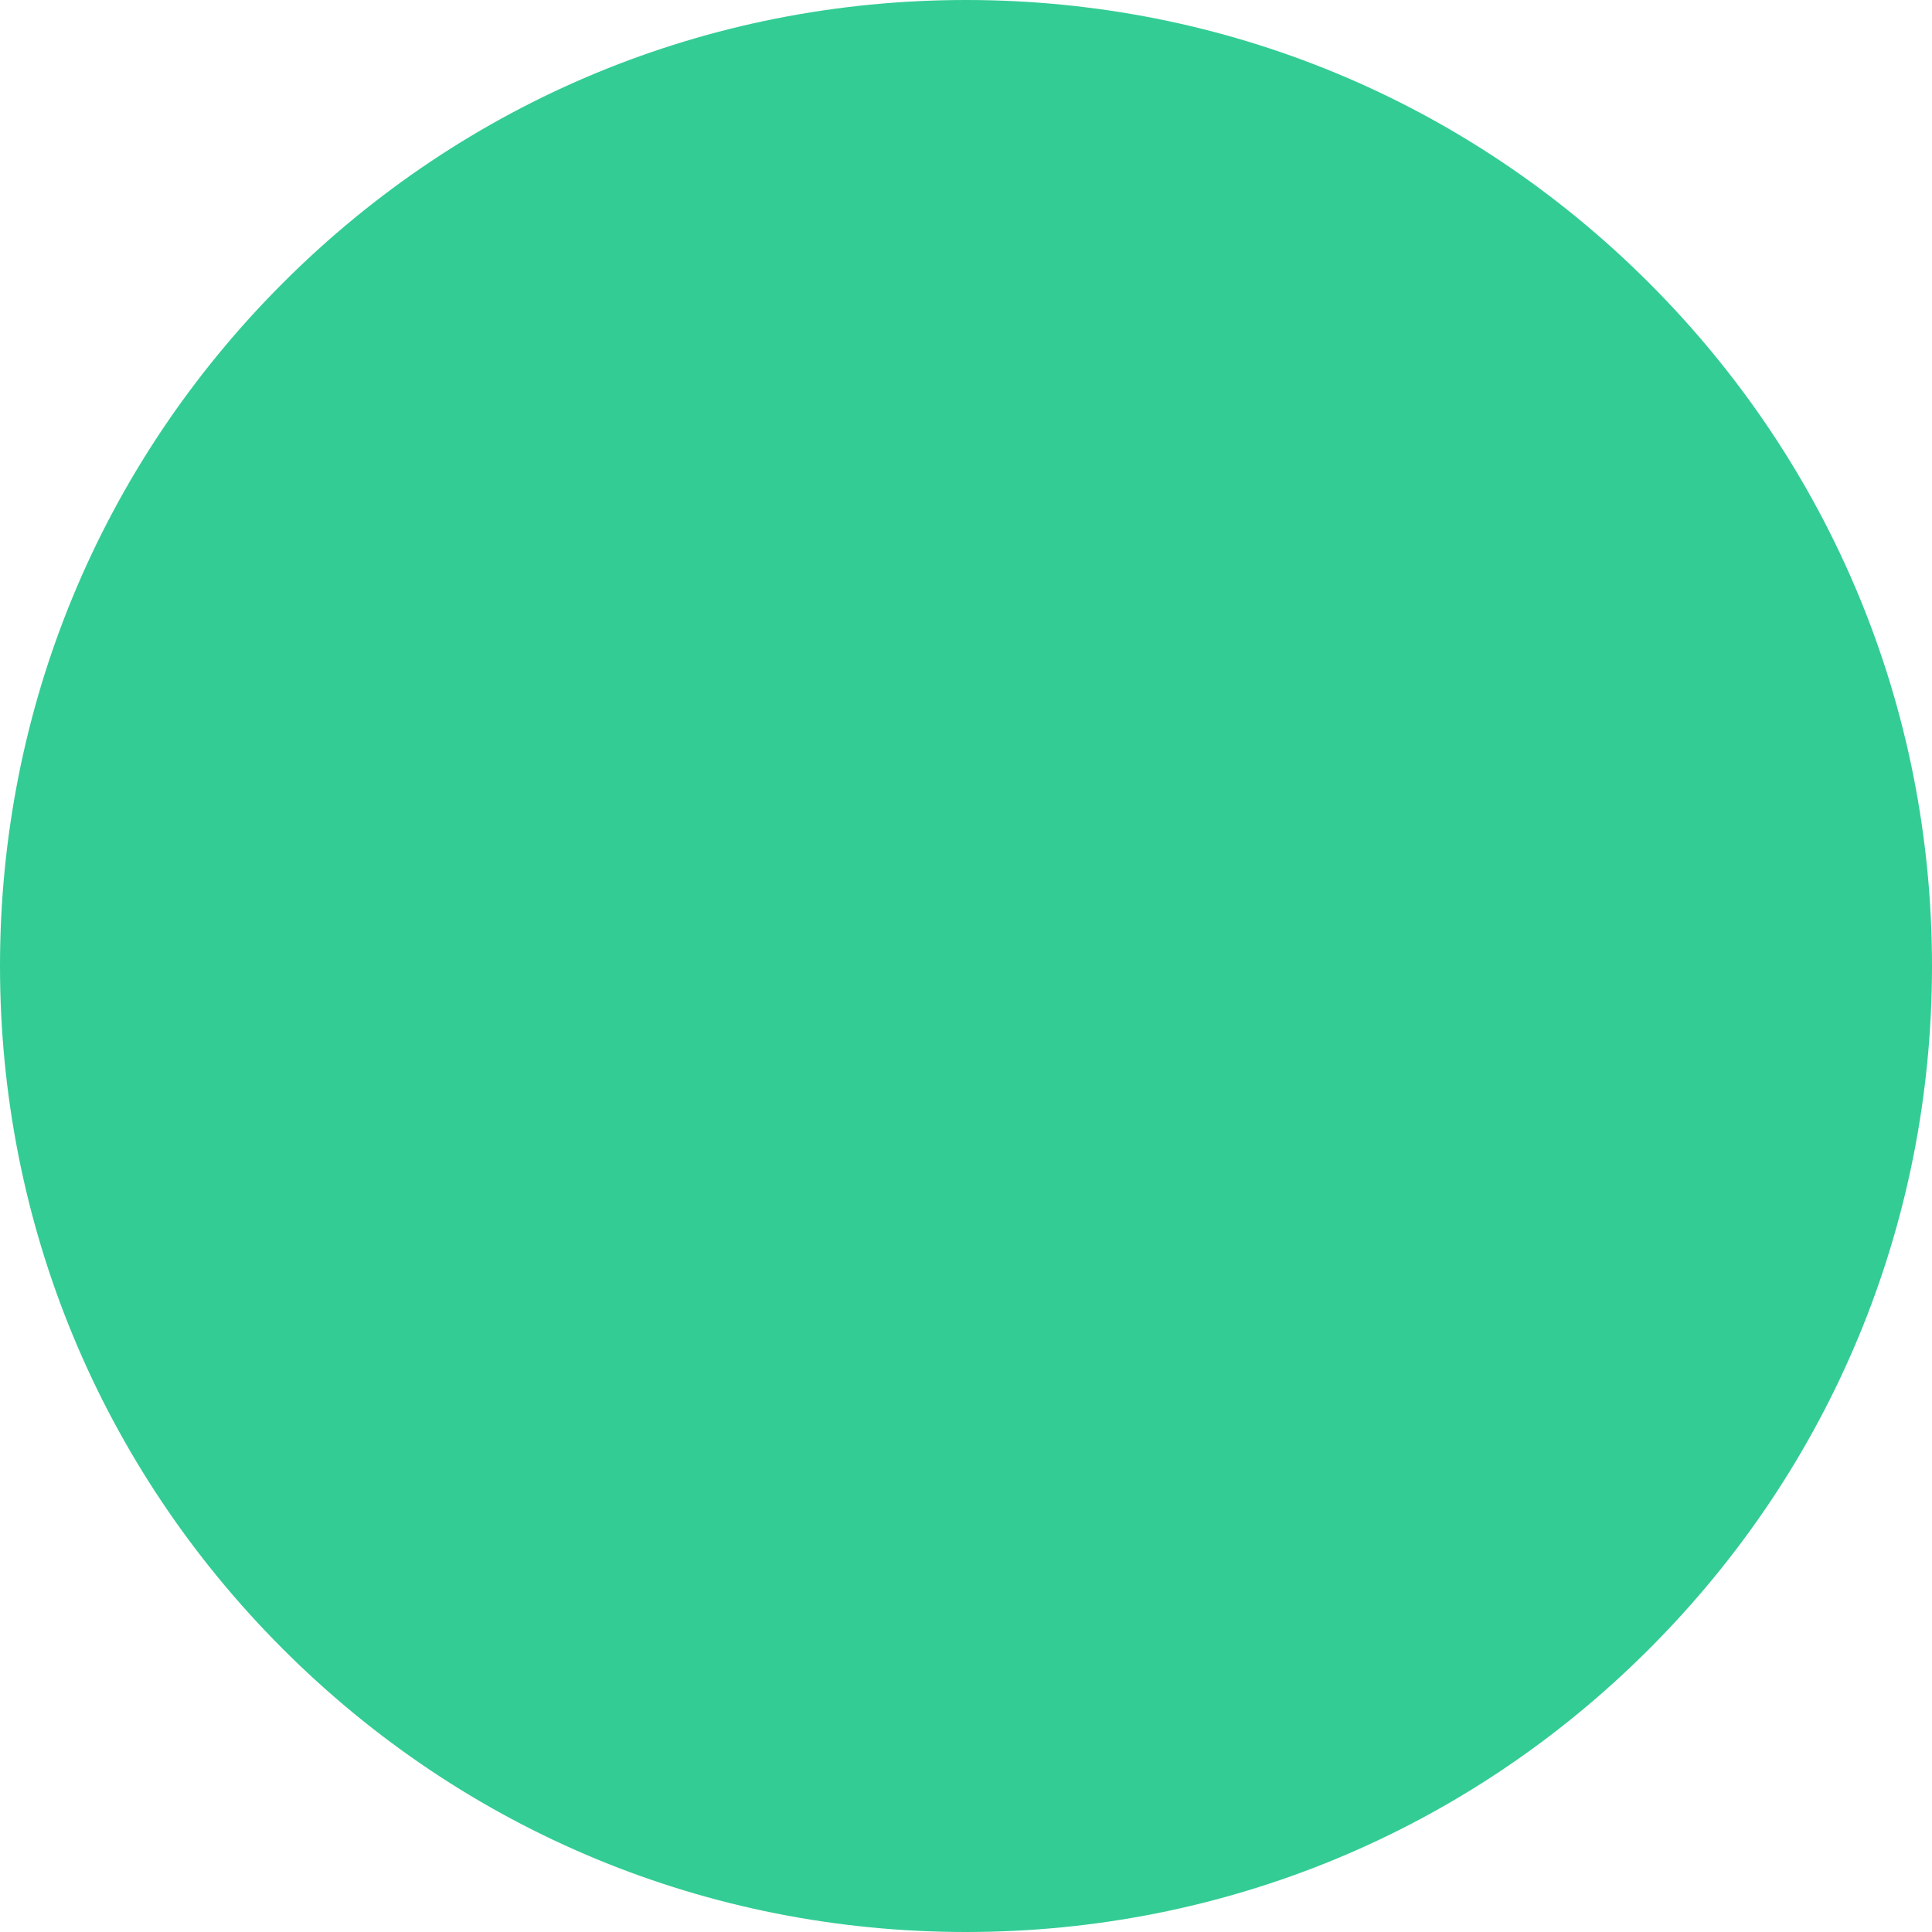
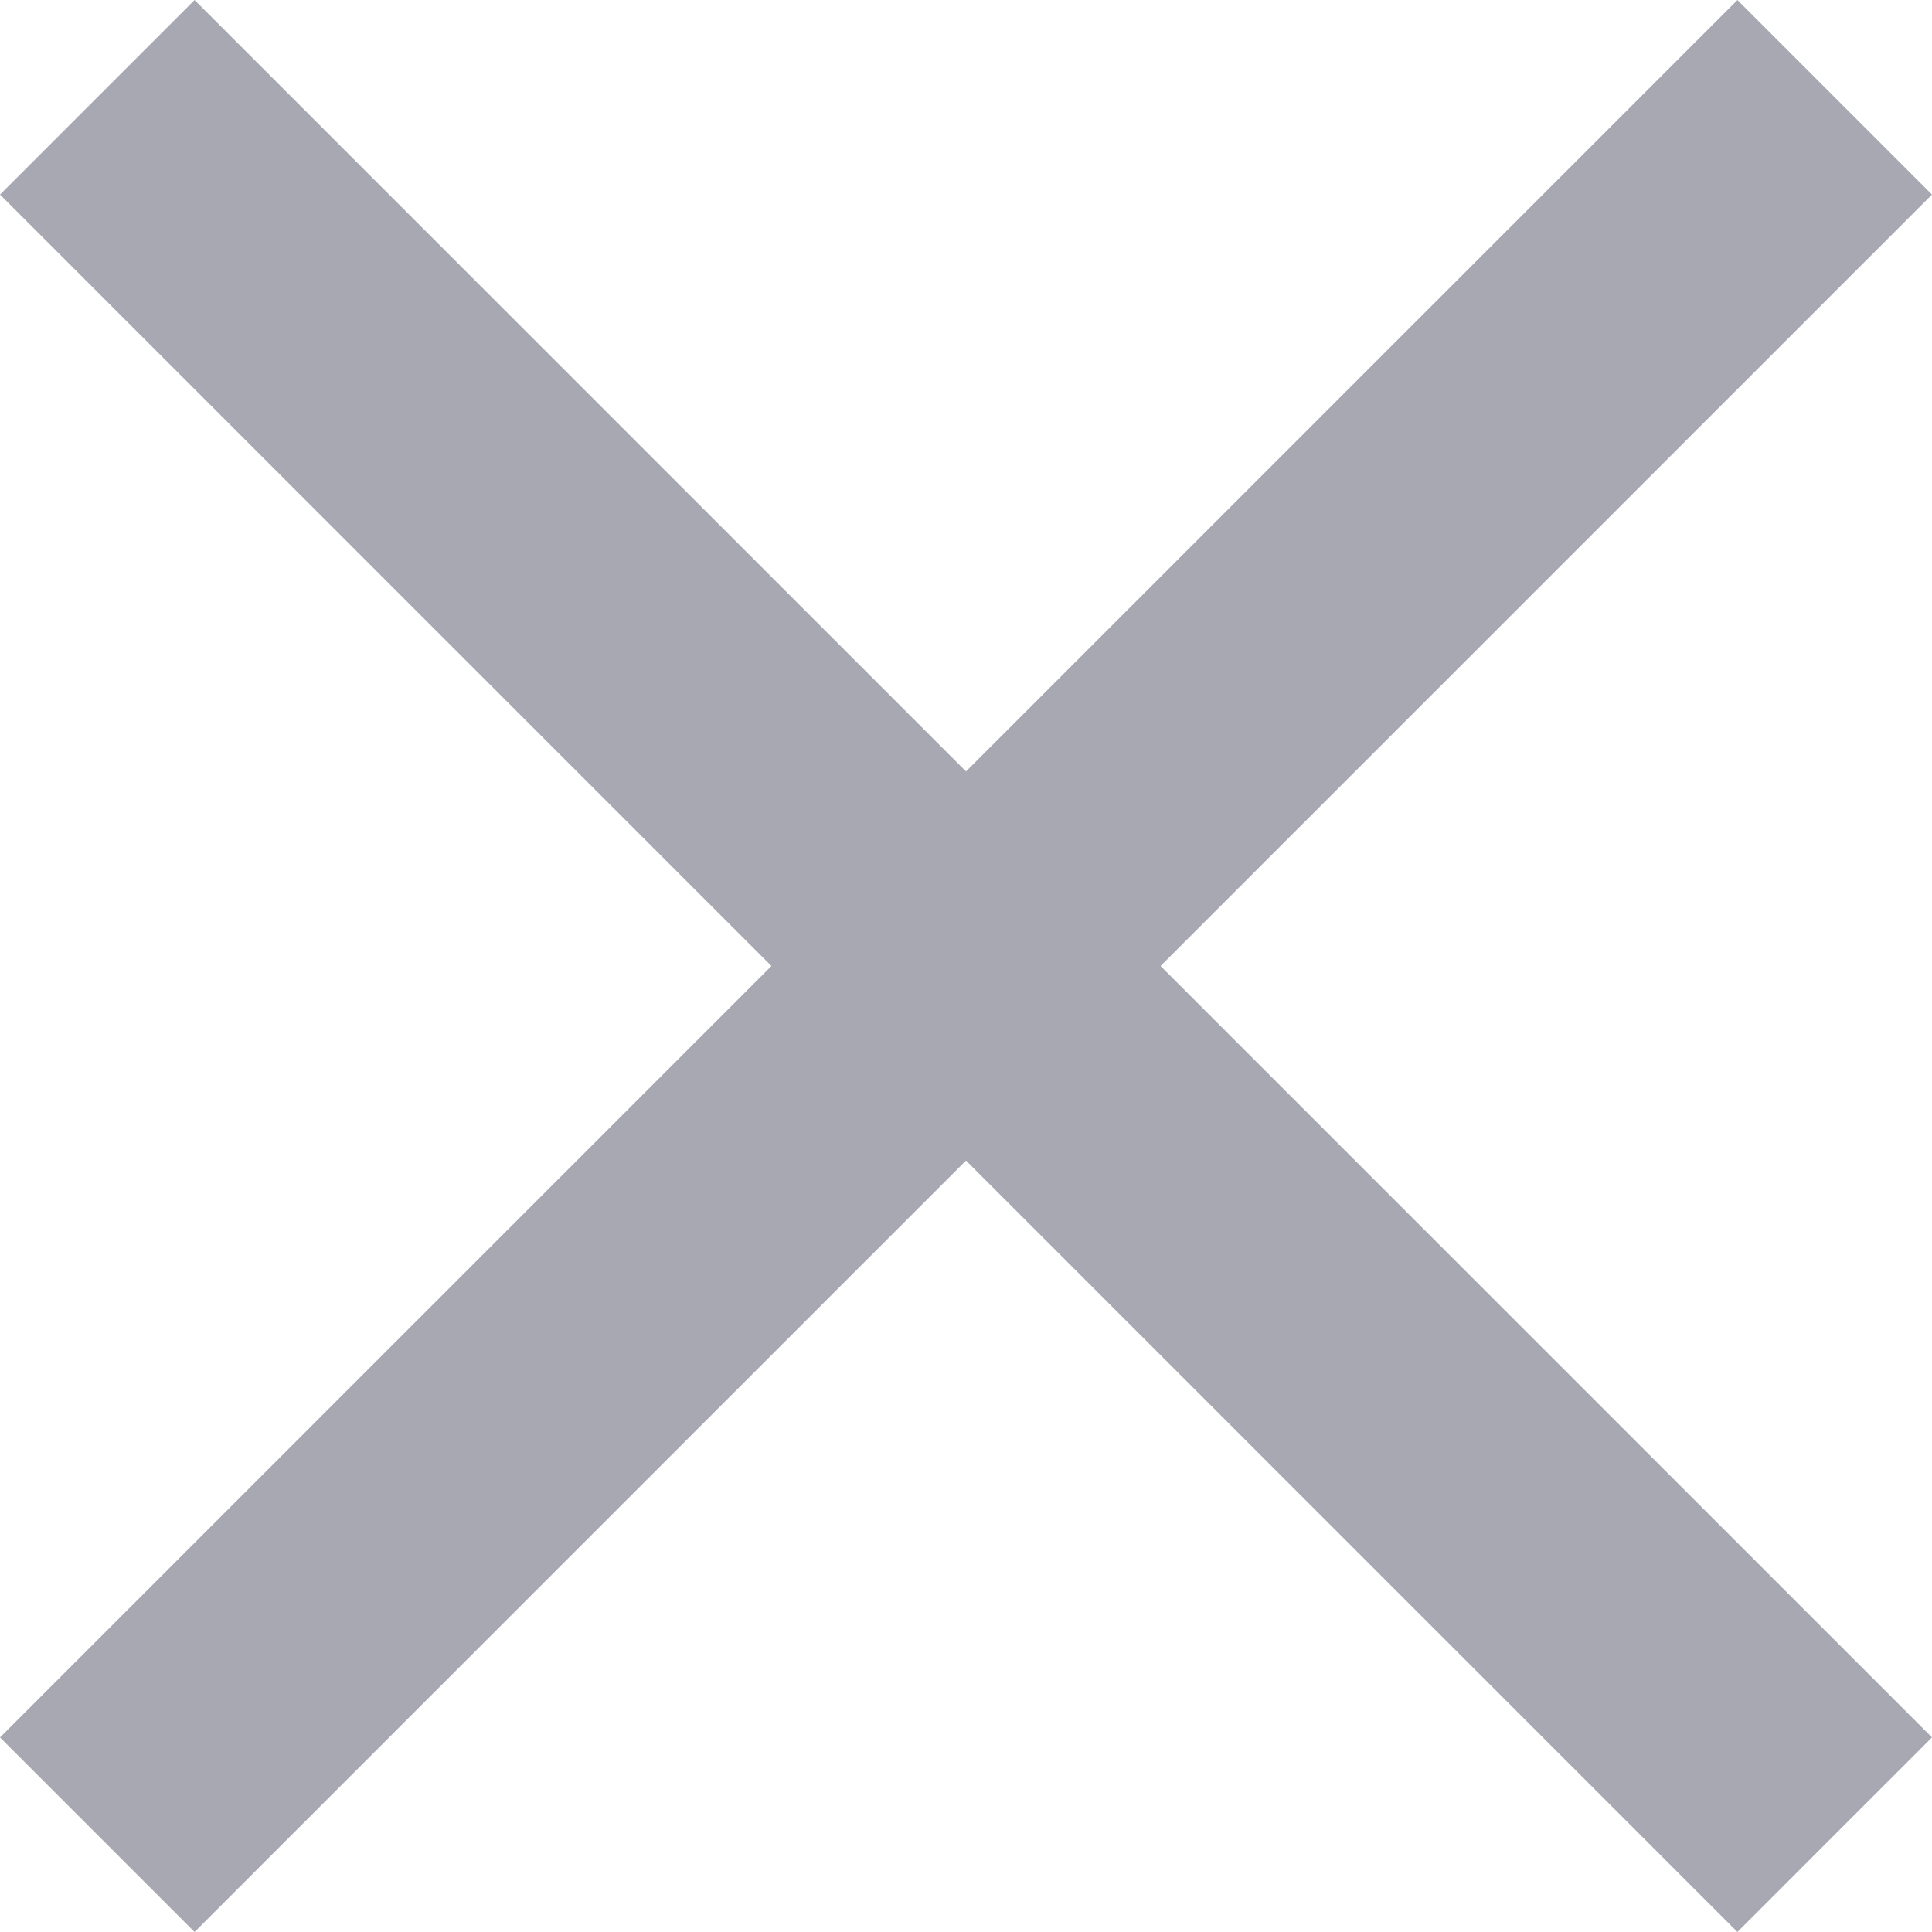
- <svg xmlns="http://www.w3.org/2000/svg" width="40" height="40" viewBox="0 0 40 40" fill="none">
-   <path d="M34.142 5.858C30.365 2.08 25.342 0 20 0C14.658 0 9.635 2.08 5.858 5.858C2.08 9.635 0 14.658 0 20C0 25.342 2.08 30.365 5.858 34.142C9.635 37.92 14.658 40 20 40C25.342 40 30.365 37.92 34.142 34.142C37.92 30.365 40 25.342 40 20C40 14.658 37.92 9.635 34.142 5.858Z" fill="#33CC95" />
+ <svg xmlns="http://www.w3.org/2000/svg" width="14" height="14" viewBox="0 0 14 14" fill="none">
+   <path d="M14 1.41L12.59 0L7 5.59L1.41 0L0 1.41L5.59 7L0 12.59L1.41 14L7 8.41L12.59 14L14 12.59L8.41 7L14 1.41Z" fill="#A8A8B3" />
</svg>
